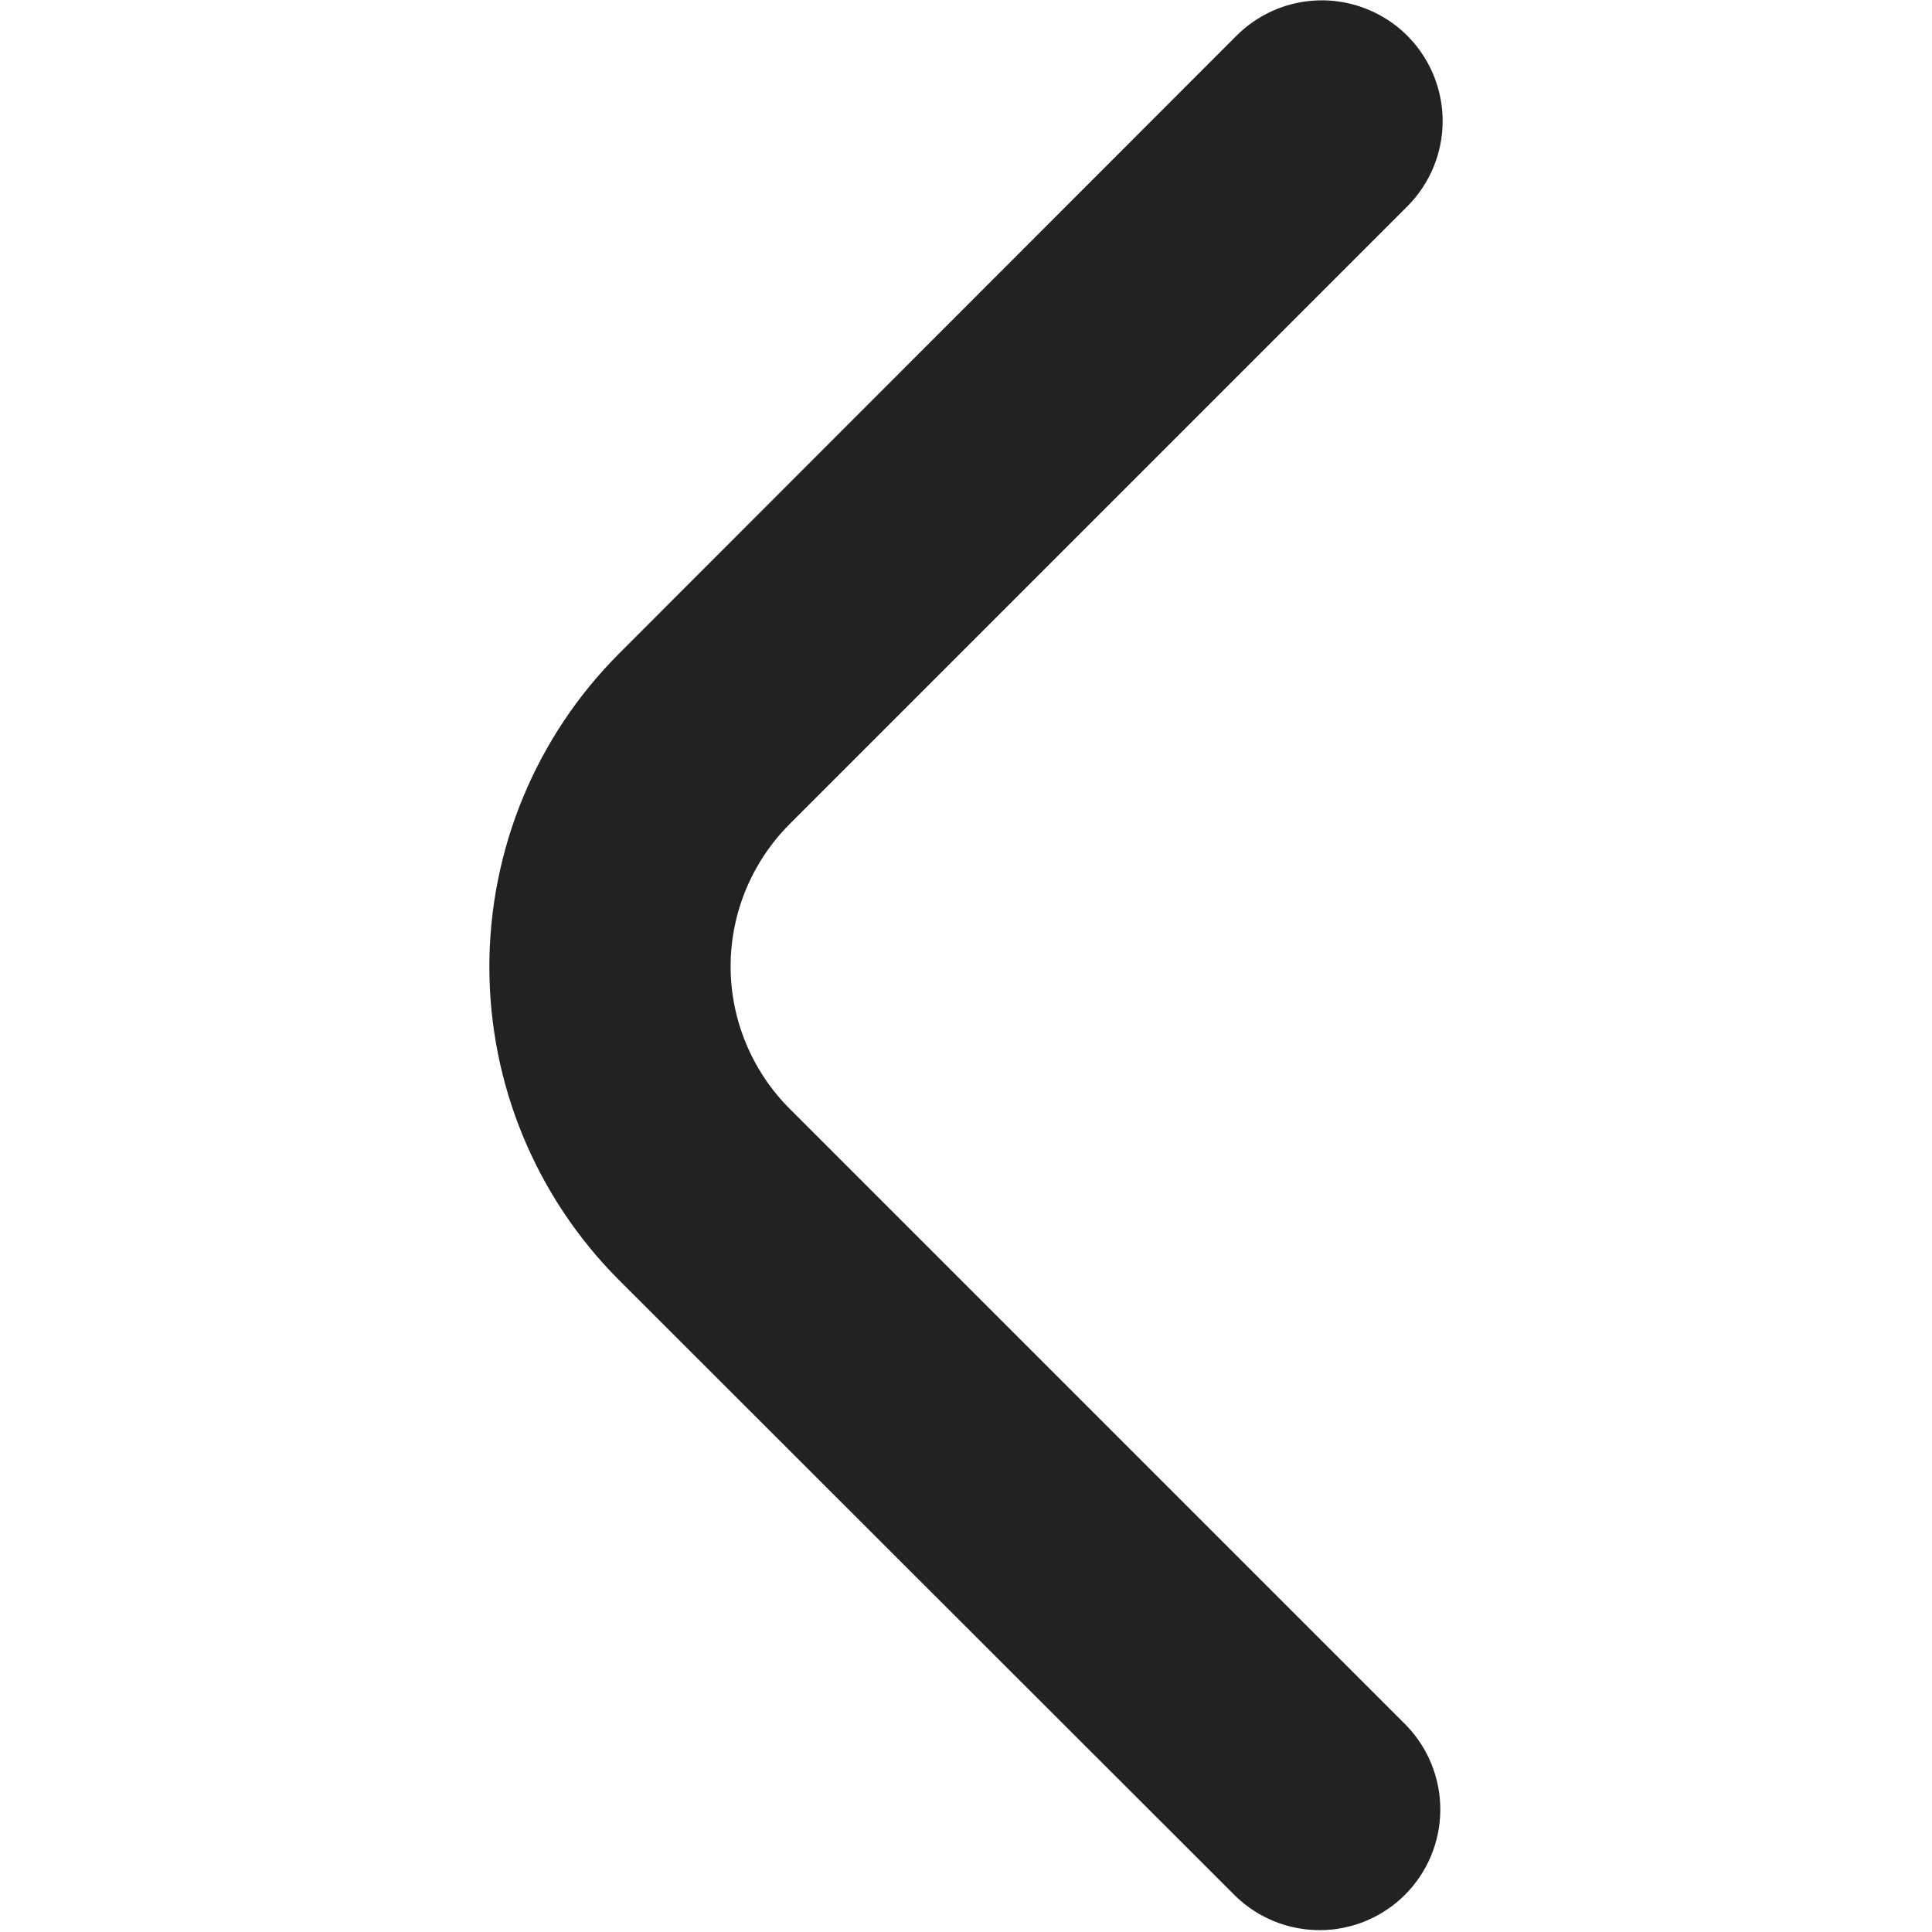
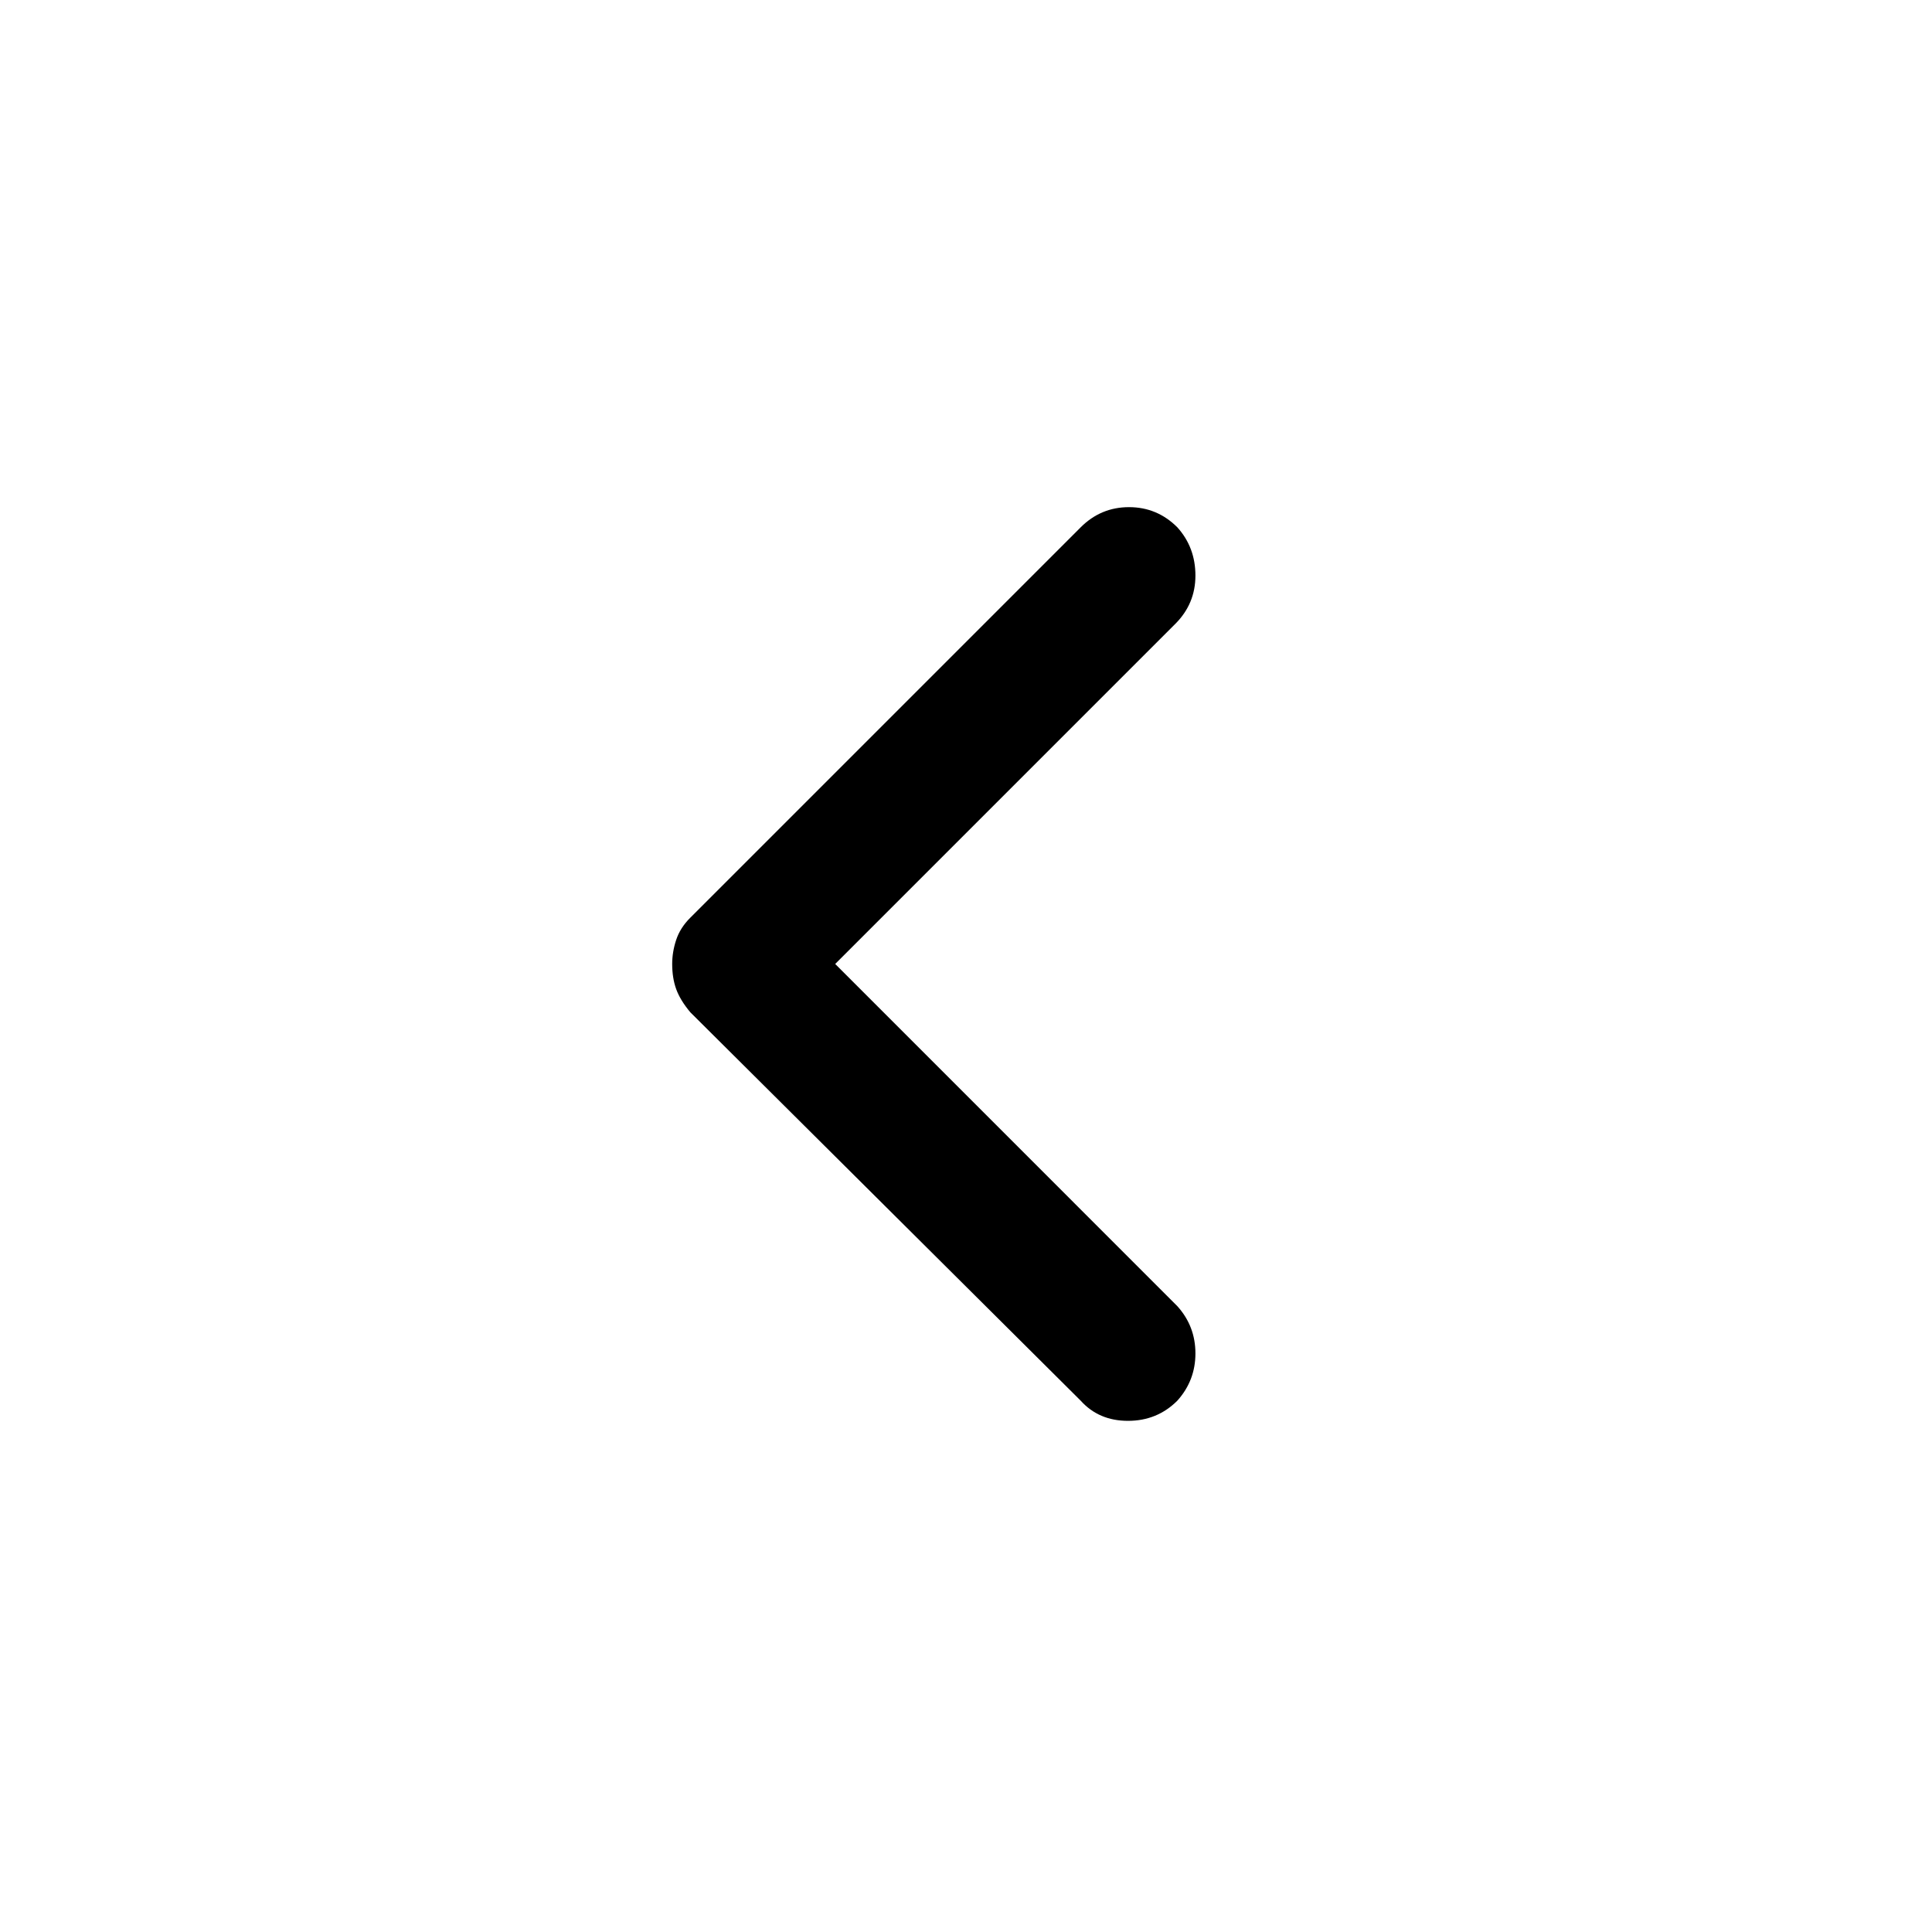
- <svg xmlns="http://www.w3.org/2000/svg" width="24" height="24" viewBox="0 0 24 24" fill="none">
-   <path d="M17.921 1.505C17.921 1.903 17.762 2.284 17.481 2.565L9.809 10.237C9.577 10.469 9.393 10.745 9.267 11.048C9.141 11.351 9.076 11.677 9.076 12.005C9.076 12.333 9.141 12.659 9.267 12.962C9.393 13.265 9.577 13.541 9.809 13.773L17.471 21.435C17.744 21.718 17.895 22.097 17.892 22.49C17.889 22.883 17.731 23.26 17.453 23.538C17.175 23.816 16.798 23.974 16.405 23.977C16.012 23.98 15.633 23.829 15.35 23.556L7.688 15.9C6.658 14.868 6.079 13.469 6.079 12.011C6.079 10.552 6.658 9.153 7.688 8.121L15.36 0.444C15.57 0.234 15.837 0.091 16.128 0.033C16.419 -0.025 16.721 0.005 16.995 0.119C17.269 0.232 17.504 0.424 17.668 0.671C17.833 0.918 17.921 1.208 17.921 1.505Z" fill="#222222" />
+ <svg xmlns="http://www.w3.org/2000/svg" height="40" width="40">
+   <path d="m22.375 29-8.083-8.042q-.209-.25-.292-.479-.083-.229-.083-.521 0-.25.083-.5t.292-.458l8.083-8.083q.417-.417 1-.417t1 .417q.375.416.375 1 0 .583-.417 1l-7.041 7.041 7.083 7.084q.375.416.375.979 0 .562-.375.979-.417.417-1.021.417-.604 0-.979-.417Z" />
</svg>
